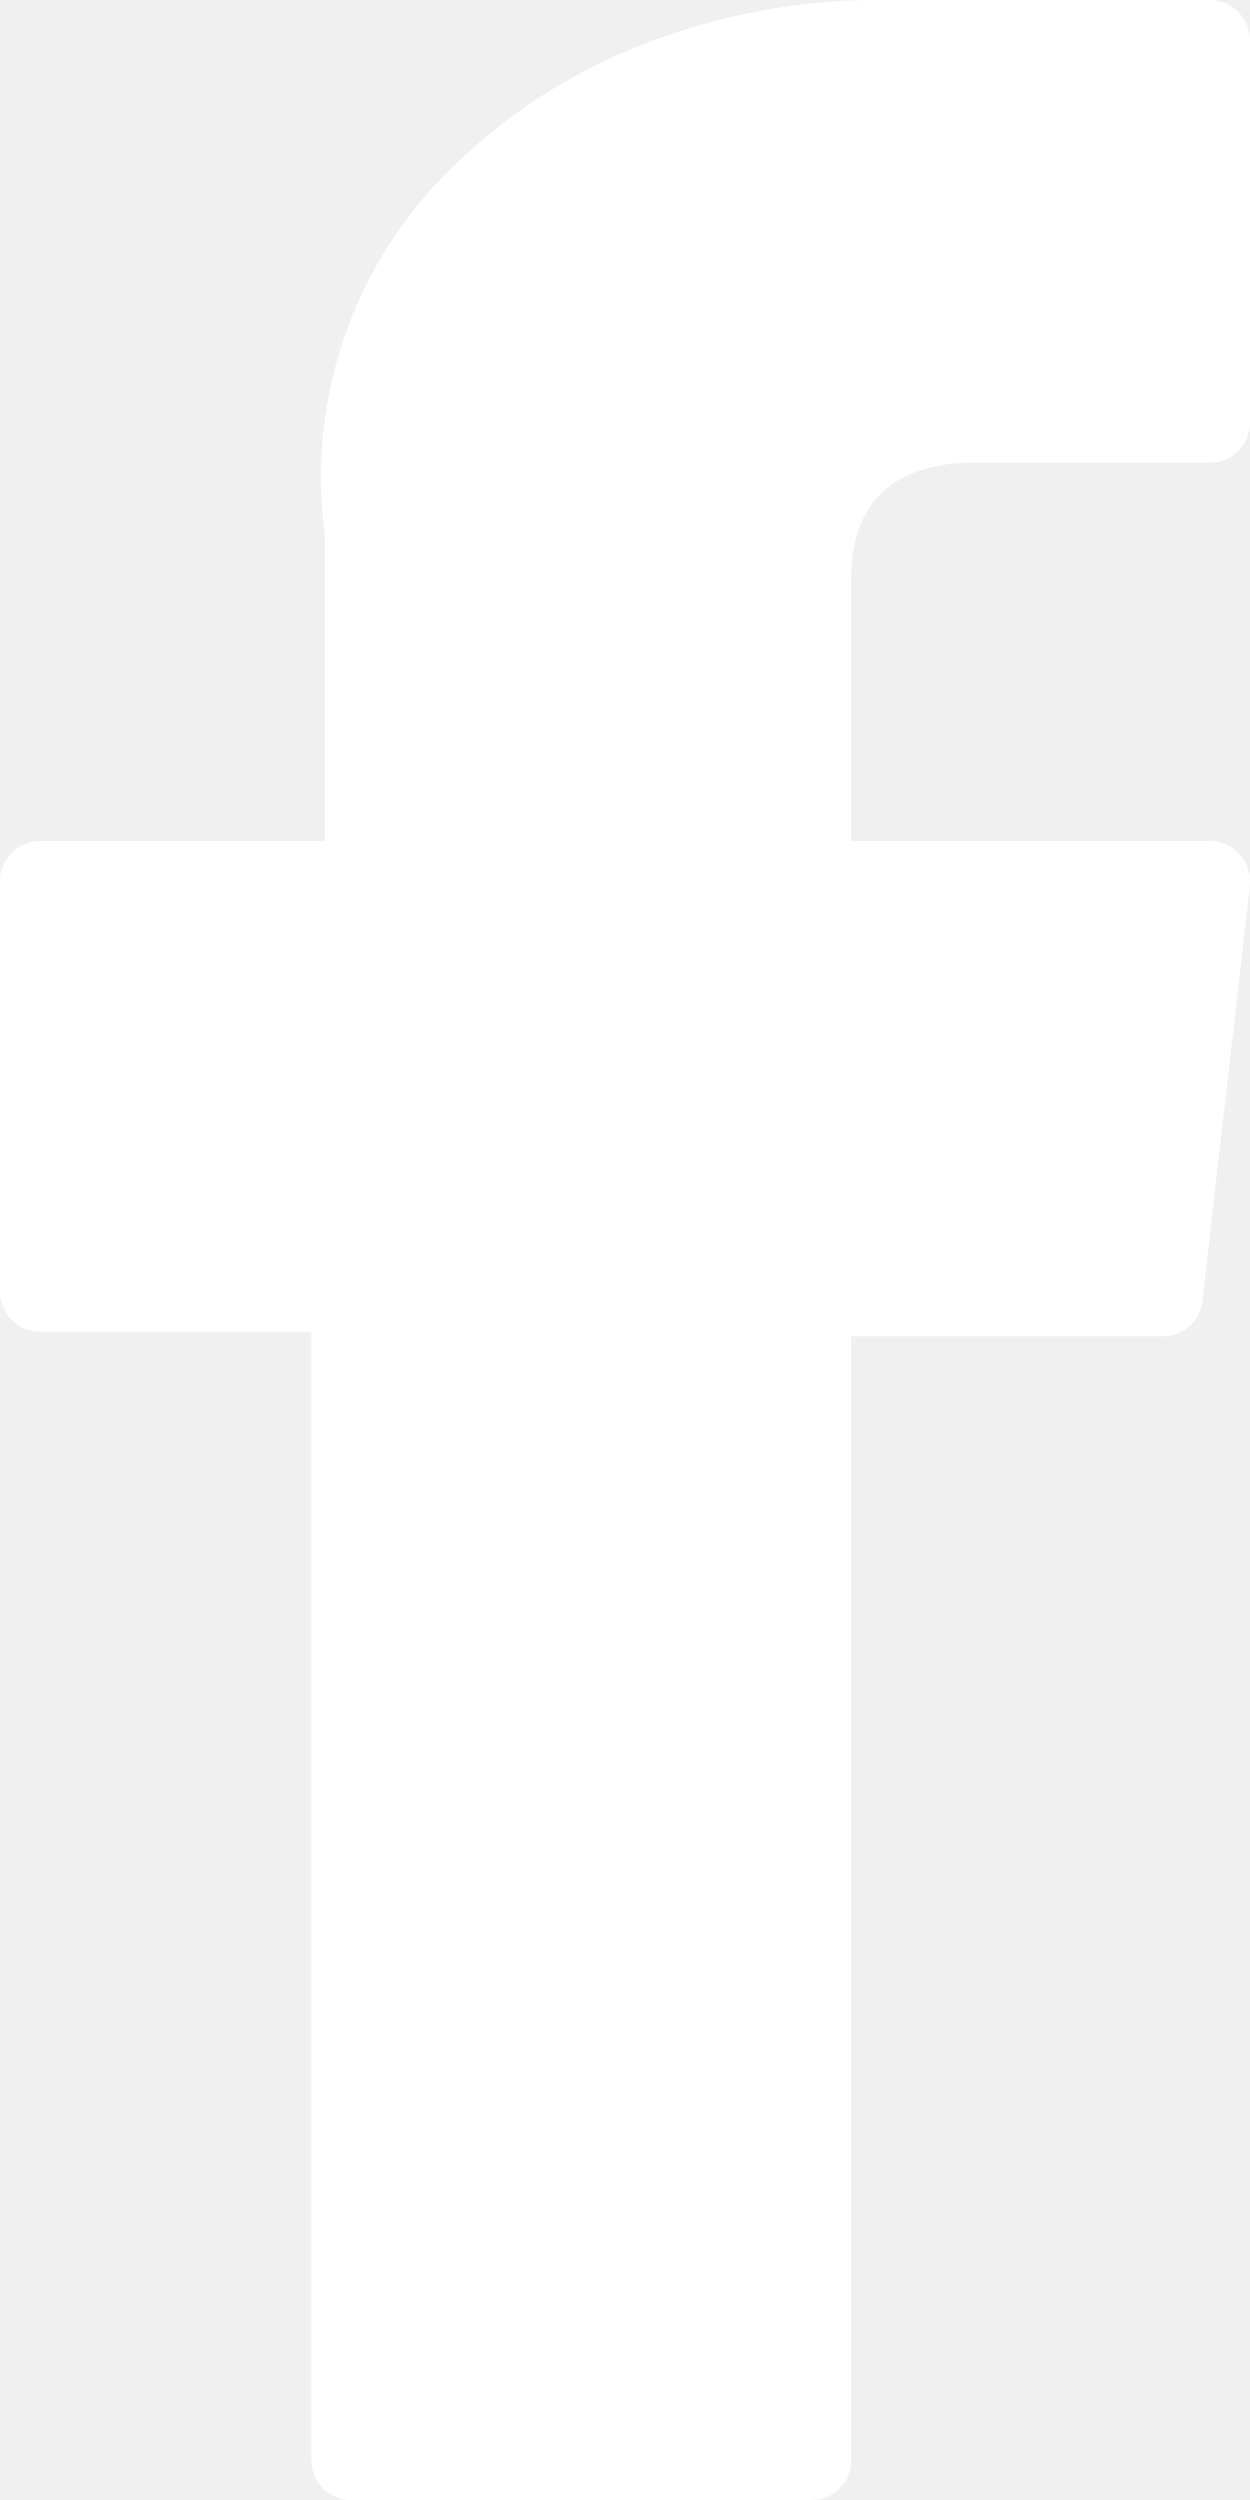
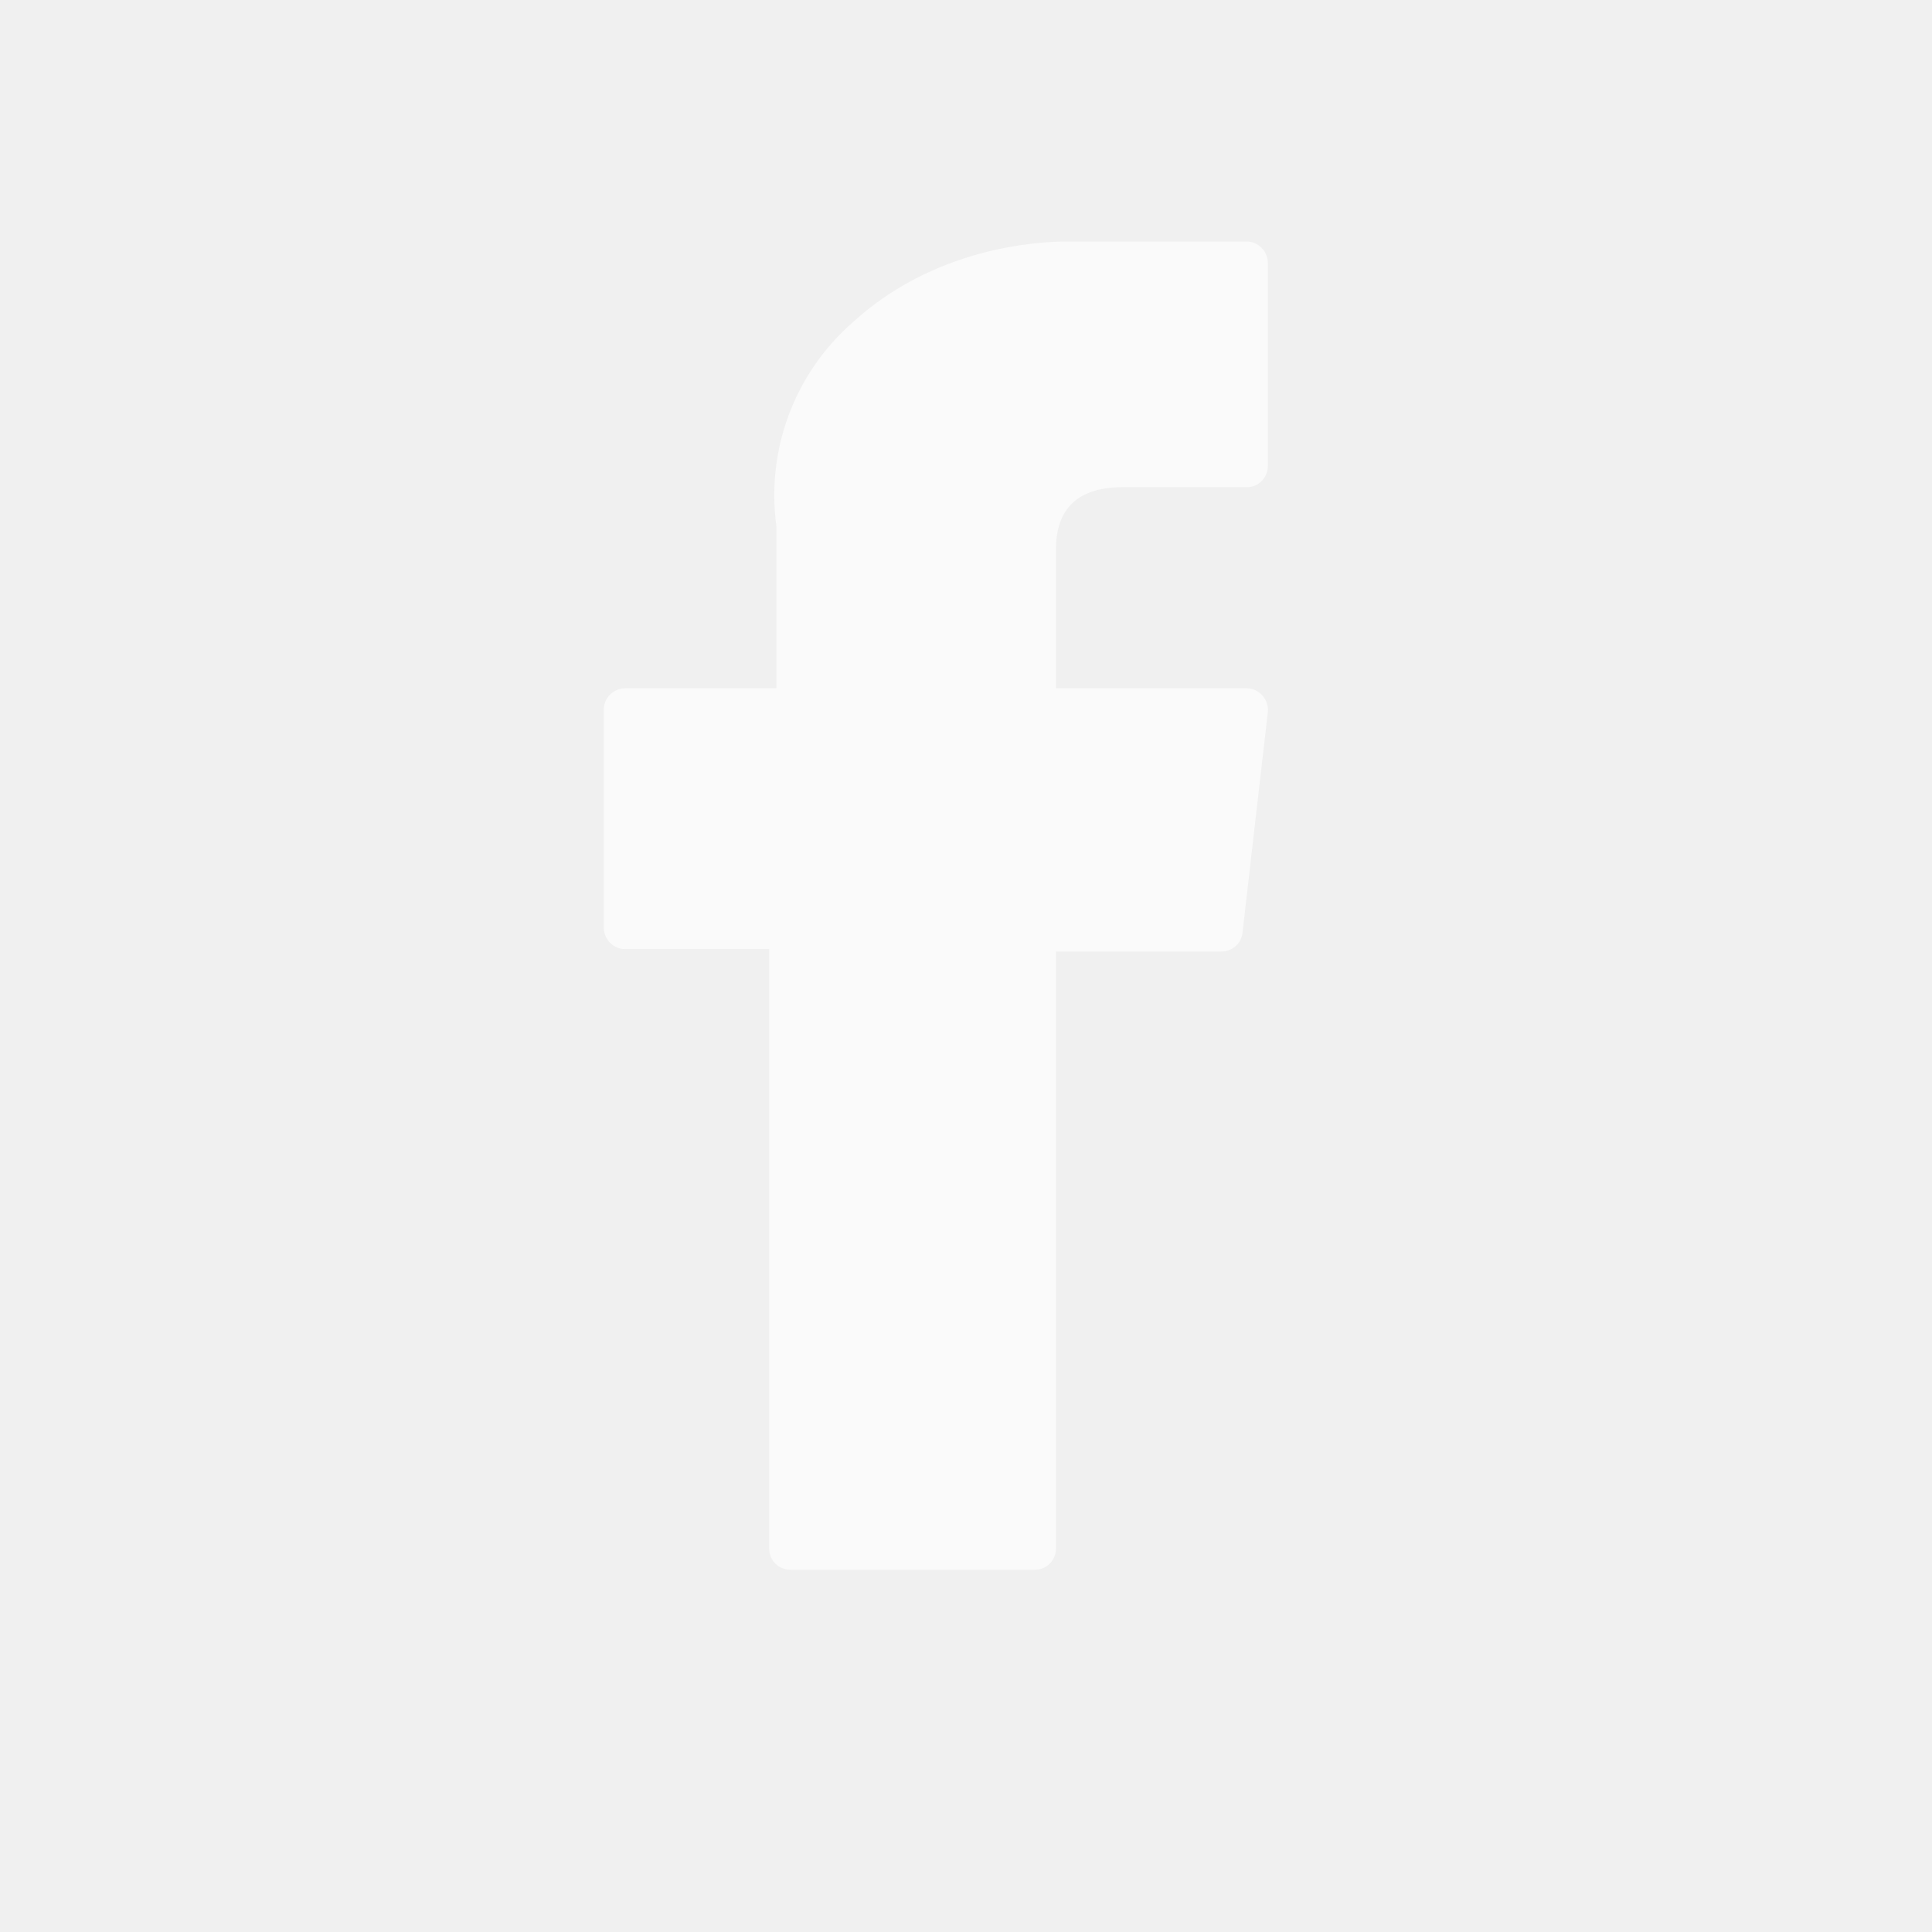
- <svg xmlns="http://www.w3.org/2000/svg" viewBox="0 0 11 22" fill="none">
-   <path d="M.35 11.72h2.39v9.93c0 .2.16.35.35.35h4.05c.2 0 .35-.16.35-.35v-9.89h2.74c.18 0 .33-.13.35-.31l.42-3.66a.36.36 0 0 0-.09-.27.35.35 0 0 0-.26-.12h-3.16v-2.3c0-.68.37-1.03 1.1-1.03h2.06c.2 0 .35-.16.35-.36v-3.35c0-.2-.16-.36-.35-.36h-2.98c-.5 0-2.21.1-3.57 1.36a3.8 3.8 0 0 0-1.24 3.36v2.68h-2.5c-.2 0-.36.16-.36.35v3.61c0 .2.16.36.35.36Z" fill="#fff" />
+ <svg xmlns="http://www.w3.org/2000/svg" viewBox="0 0 32 32" fill="none">
+   <path d="M10.35 15.72h2.39v9.93c0 .2.16.35.35.35h4.05c.2 0 .35-.16.35-.35v-9.89h2.74c.18 0 .33-.13.35-.31l.42-3.66a.36.36 0 0 0-.09-.27.35.35 0 0 0-.26-.12h-3.16v-2.3c0-.68.37-1.03 1.1-1.03h2.06c.2 0 .35-.16.35-.36v-3.35c0-.2-.16-.36-.35-.36h-2.98c-.5 0-2.21.1-3.57 1.36a3.8 3.8 0 0 0-1.24 3.36v2.68h-2.5c-.2 0-.36.16-.36.35v3.61c0 .2.16.36.35.36Z" fill="#fff" opacity=".64" />
</svg>
